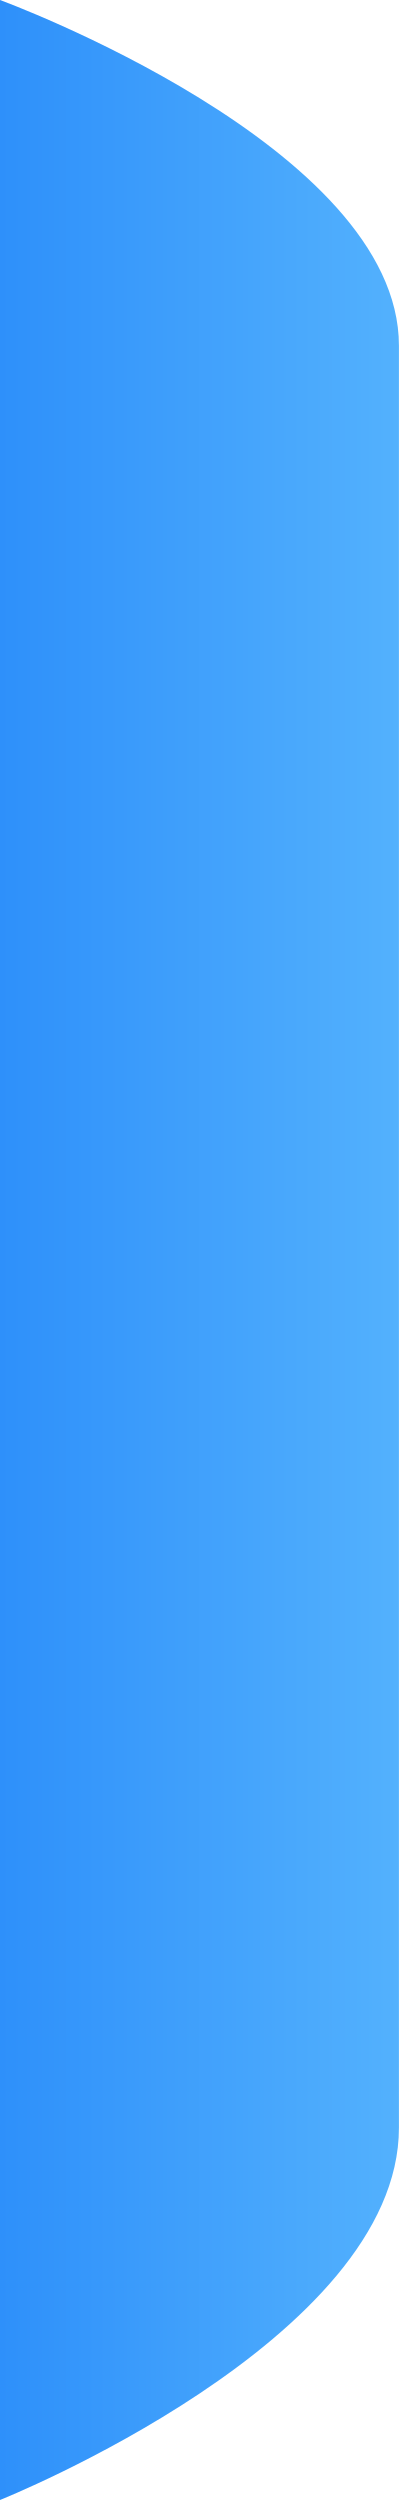
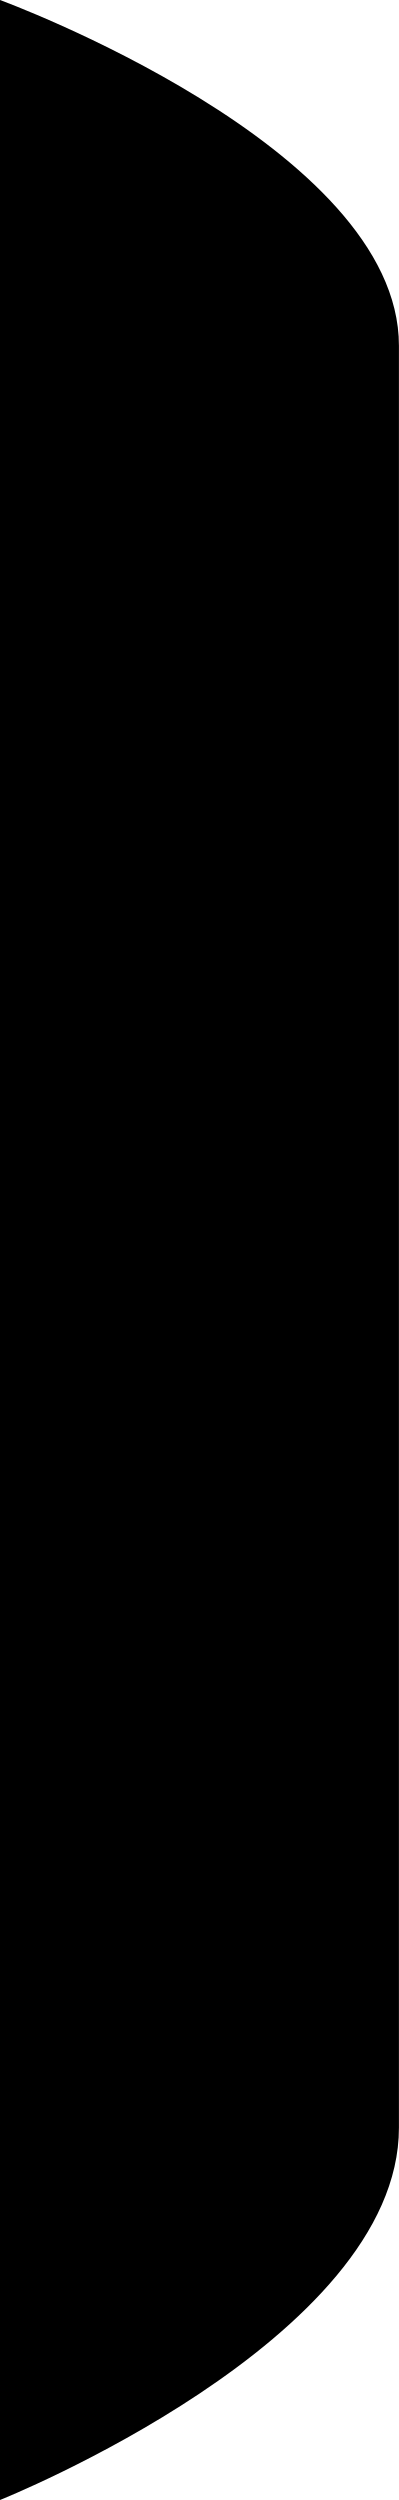
<svg xmlns="http://www.w3.org/2000/svg" width="15" height="94" viewBox="0 0 15 94" fill="none">
  <path d="M15 80C15 88 4.76837e-06 94 4.76837e-06 94L4.76837e-06 0C4.76837e-06 0 15 5.5 15 13C15 20.5 15 72 15 80Z" fill="url(#paint0_linear_4101_58876)" />
  <defs>
    <linearGradient id="paint0_linear_4101_58876" x1="15" y1="47" x2="4.76837e-06" y2="47" gradientUnits="userSpaceOnUse">
-       <stop stop-color="#53B1FD" />
-       <stop offset="1" stop-color="#2E90FA" />
+       <stop stopColor="#53B1FD" />
+       <stop offset="1" stopColor="#2E90FA" />
    </linearGradient>
  </defs>
</svg>
